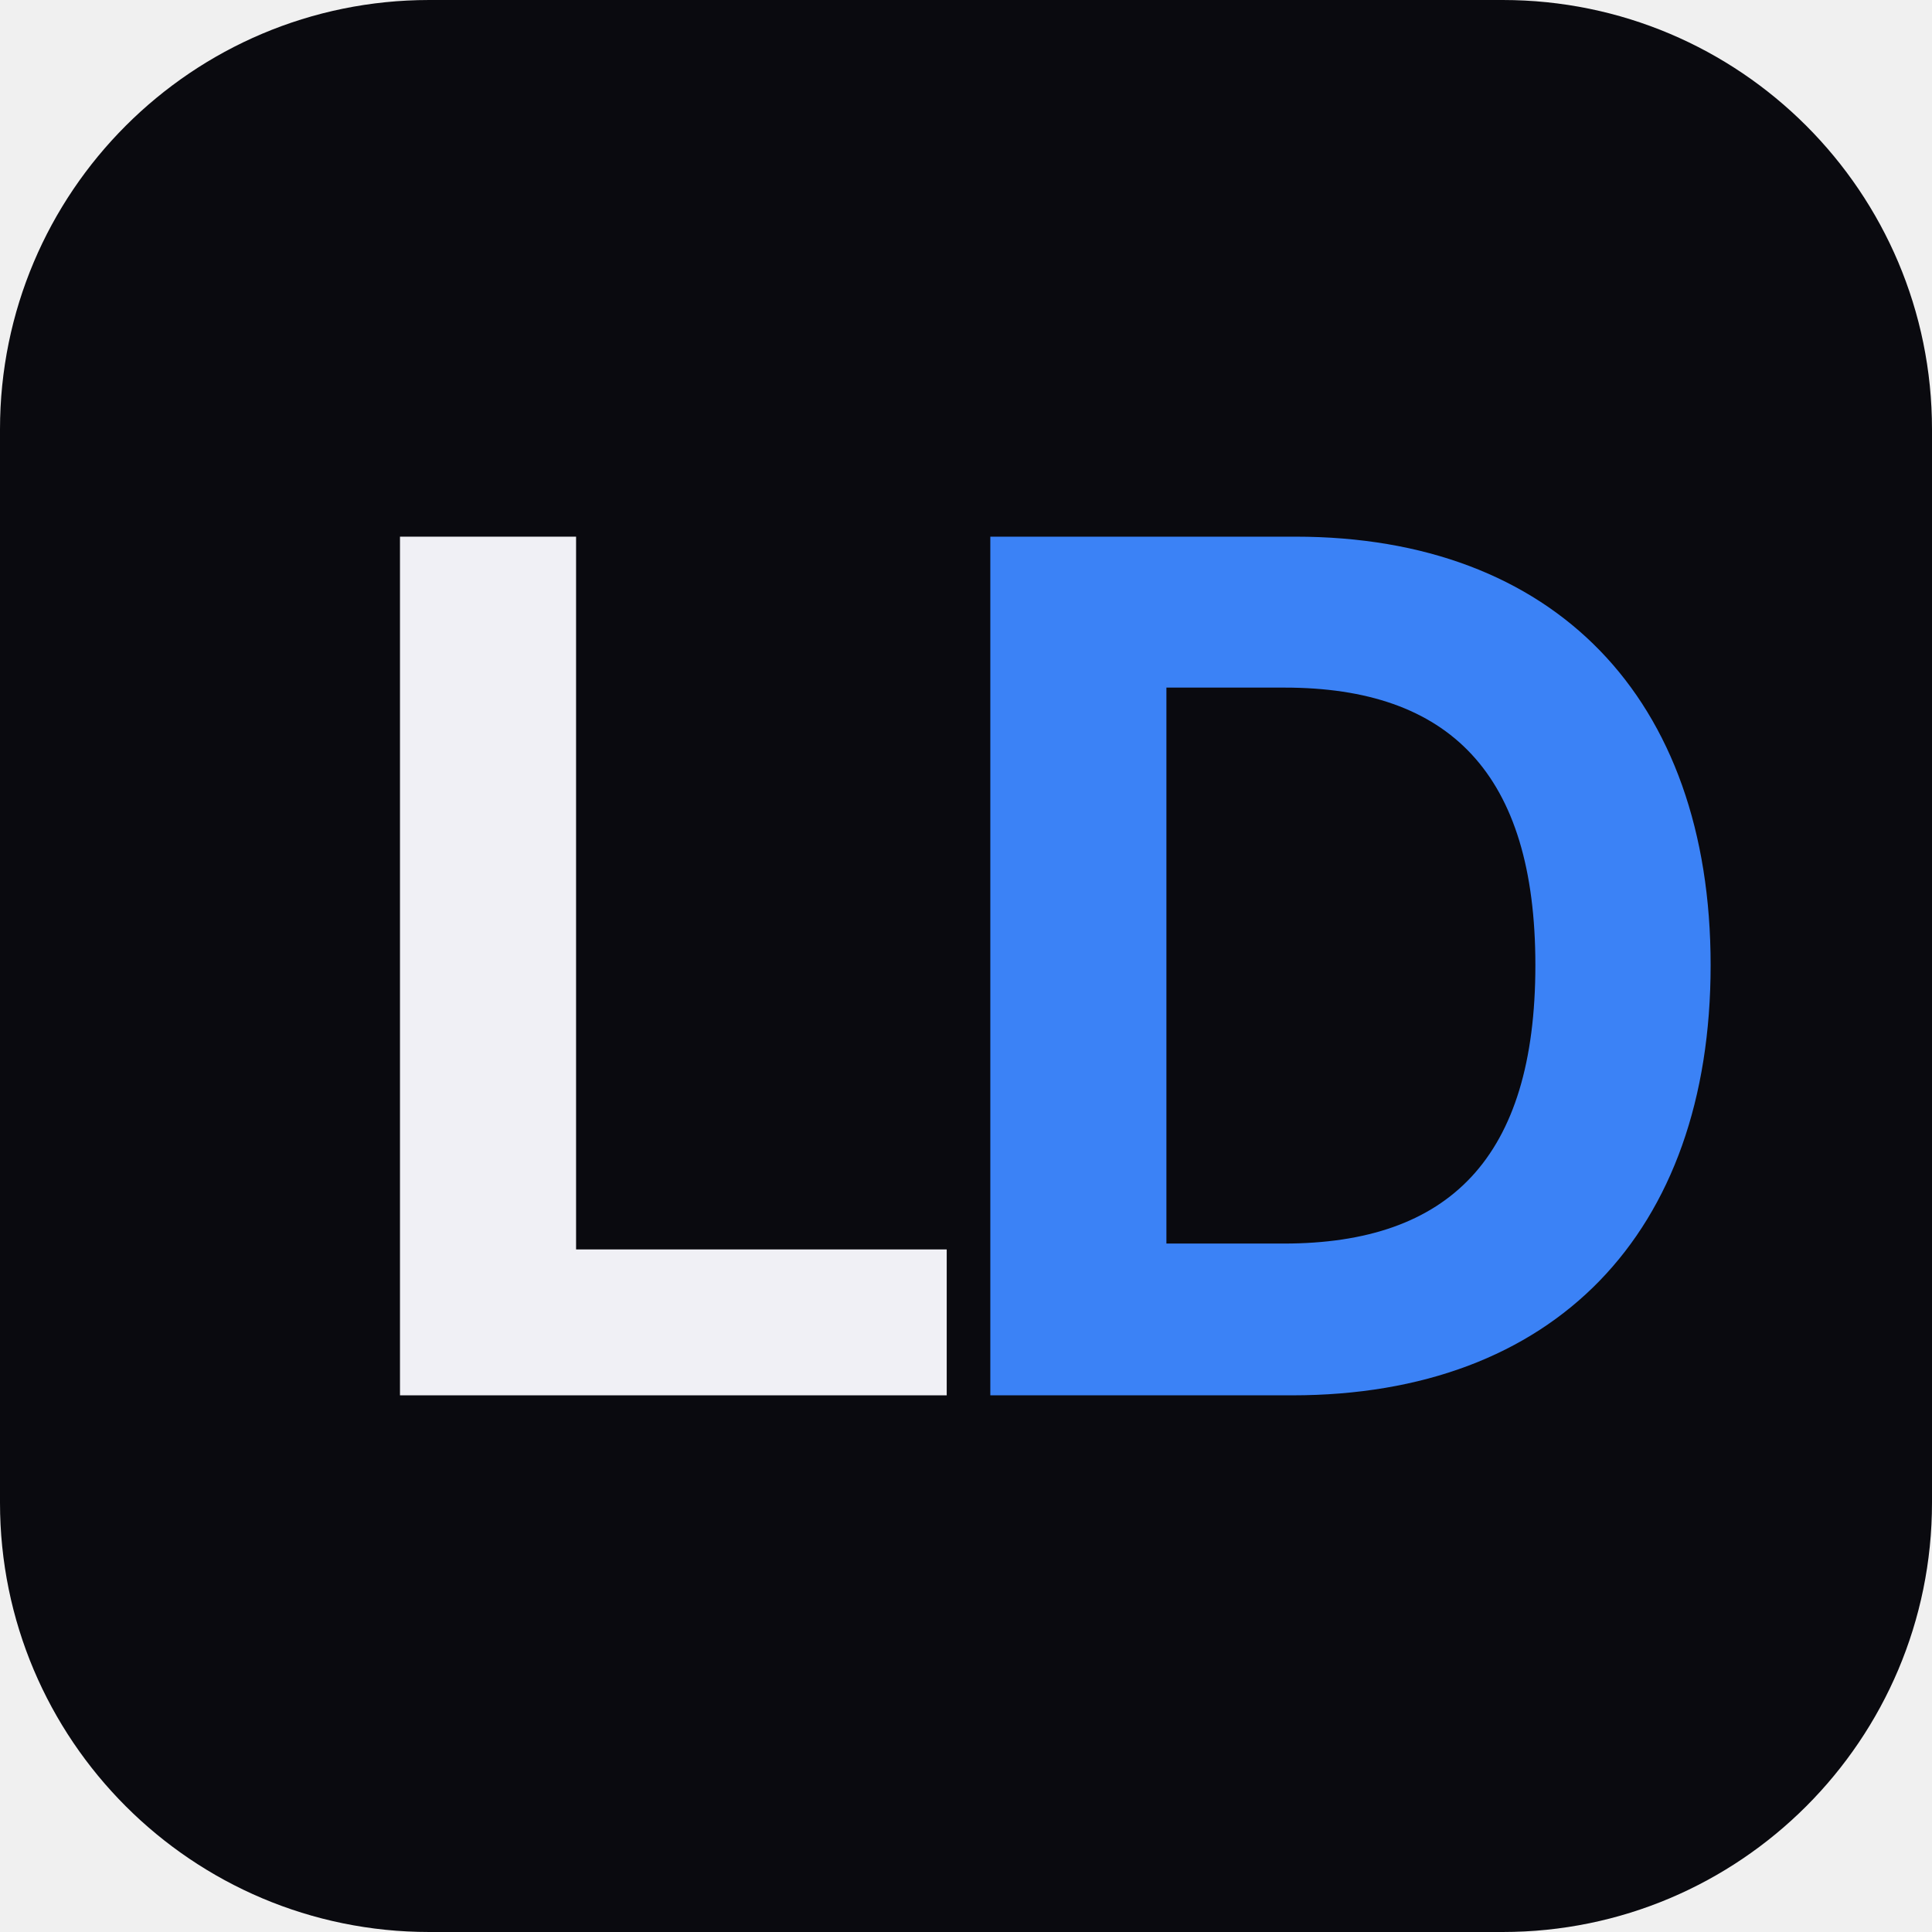
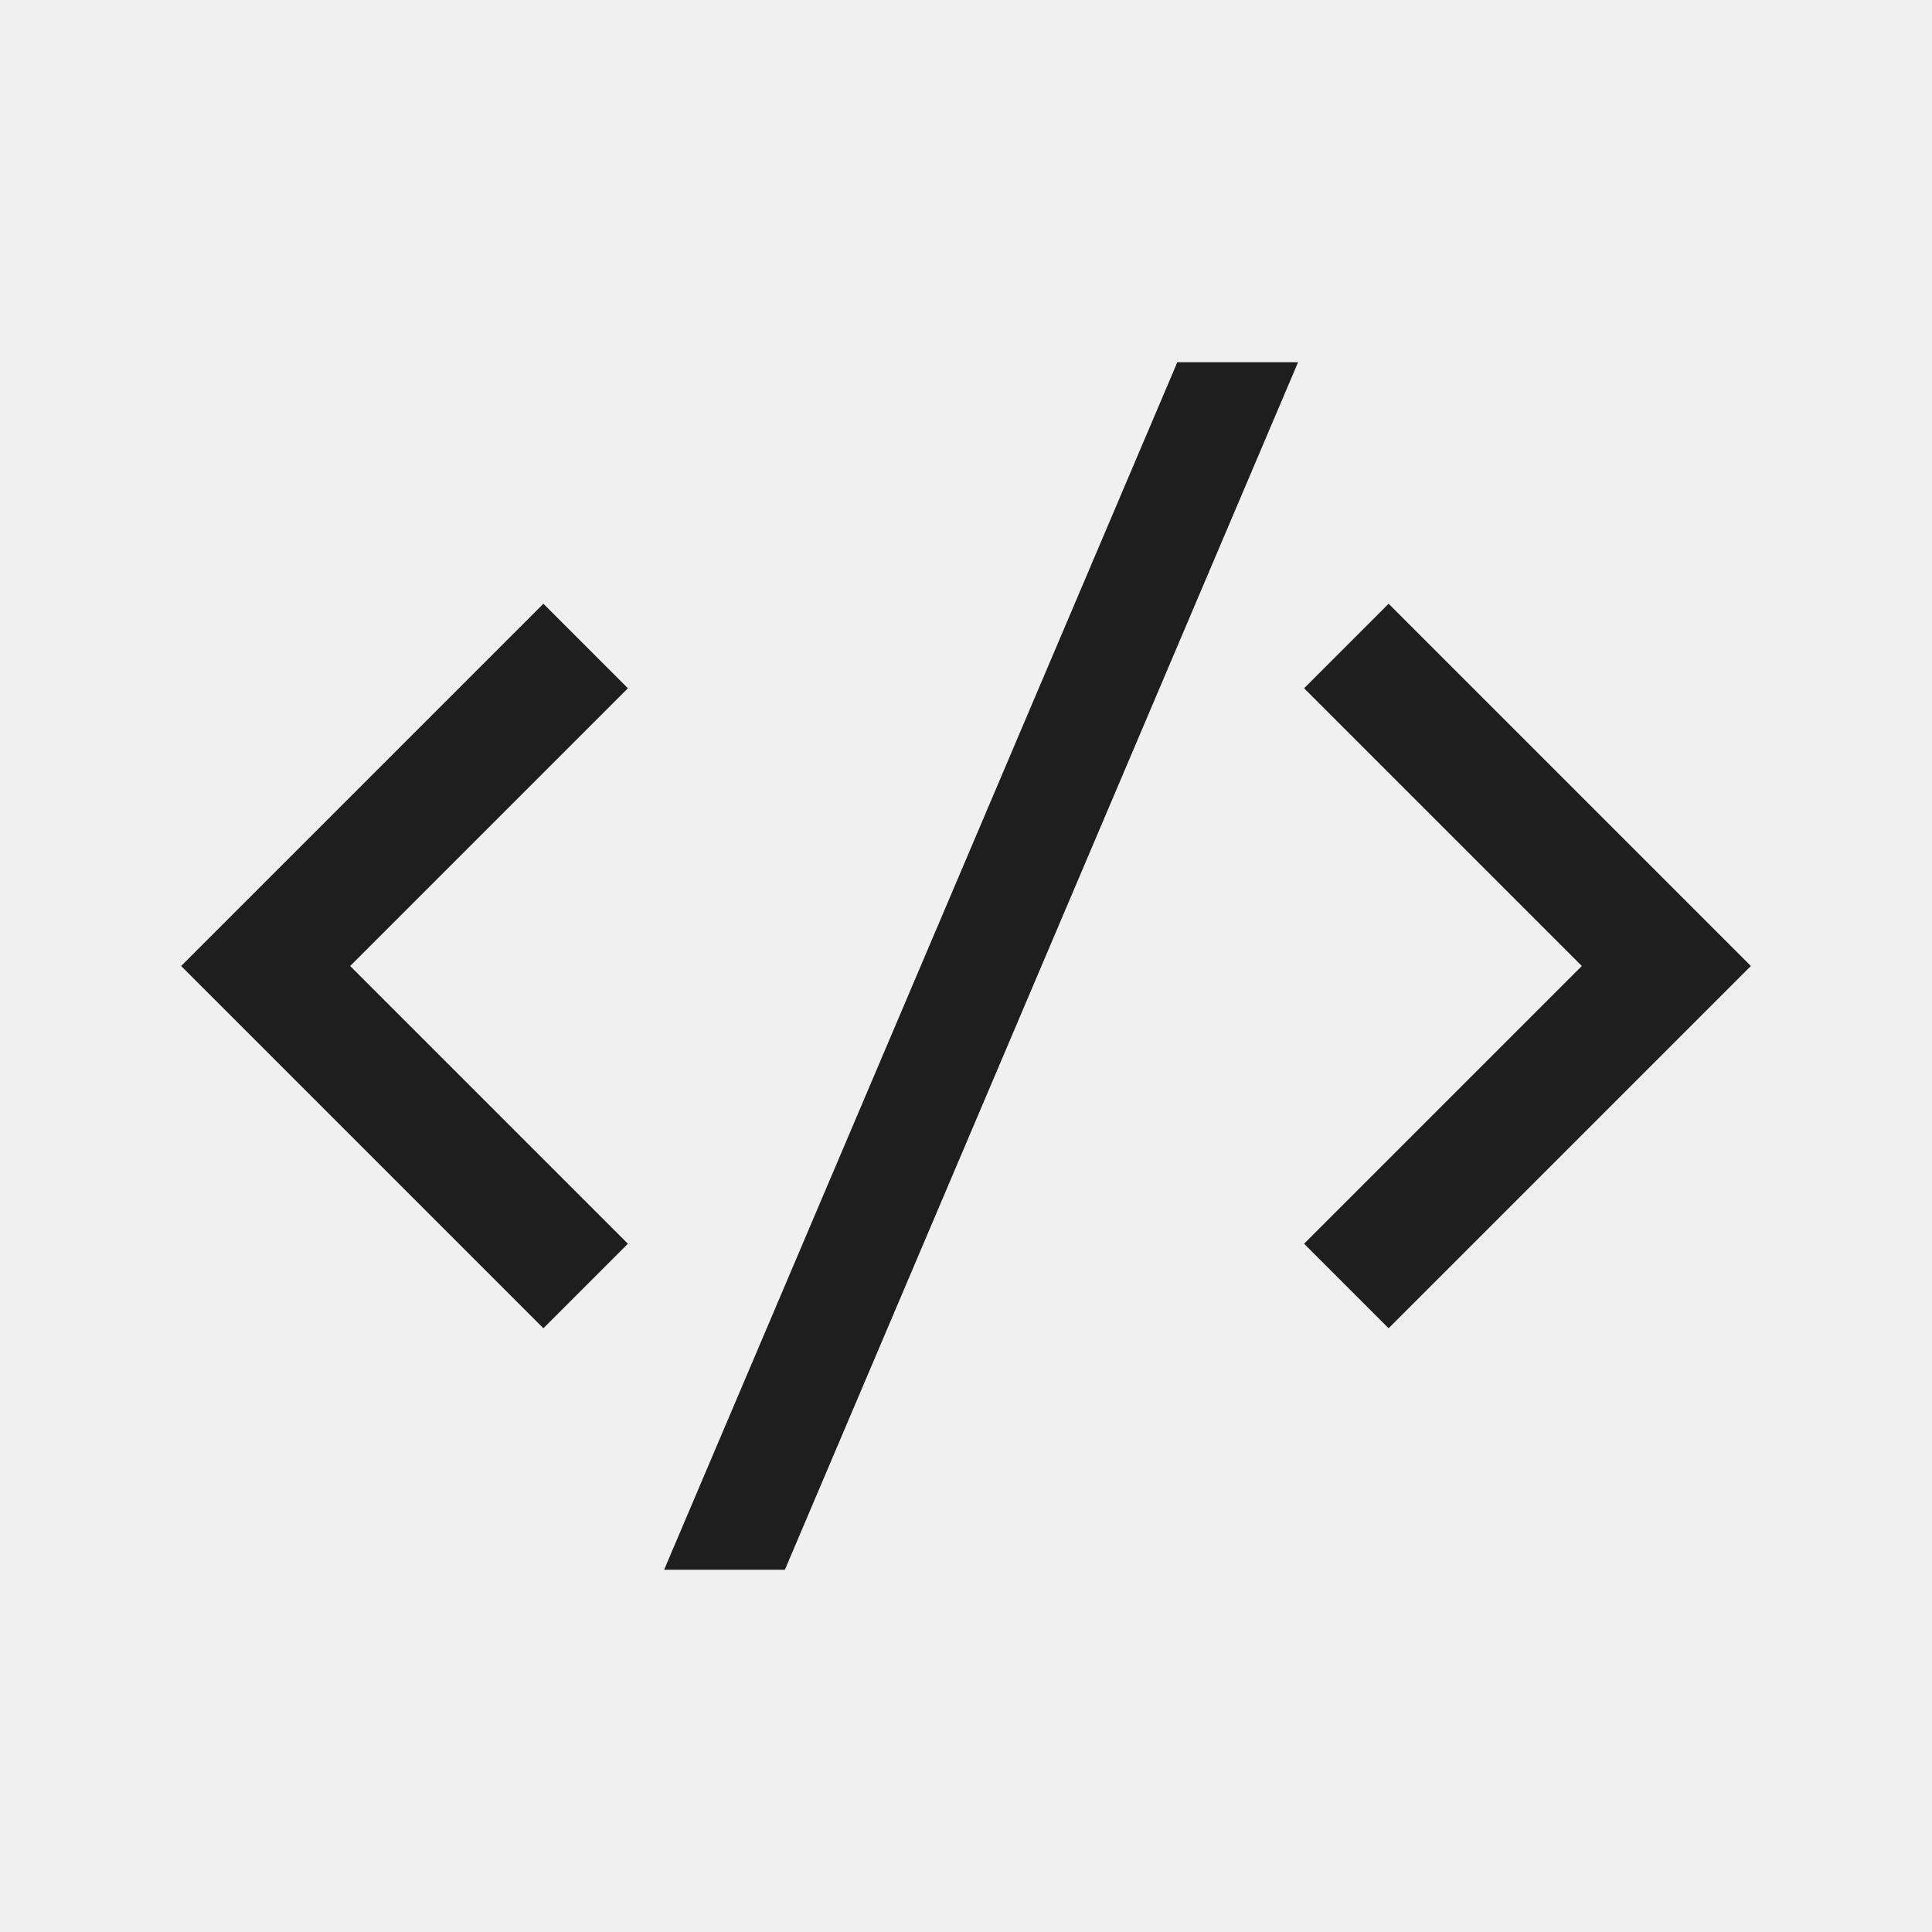
- <svg xmlns="http://www.w3.org/2000/svg" viewBox="0 0 36 36" fill="none">
-   <rect width="36" height="36" rx="8" fill="#0a0a0f" />
-   <text x="6" y="26" font-family="Inter, sans-serif" font-size="22" font-weight="700" fill="#f0f0f5">L</text>
-   <text x="17" y="26" font-family="Inter, sans-serif" font-size="22" font-weight="700" fill="#3b82f6">D</text>
+ <svg xmlns="http://www.w3.org/2000/svg" viewBox="0 0 32 32">
+   <style>
+     .icon-path { 
+       fill: #1e1e1e; 
+     }
+     @media (prefers-color-scheme: dark) {
+       .icon-path { 
+         fill: #FFFFFF; 
+       }
+     }
+   </style>
+   <path class="icon-path" d="M9 10L3 16L9 22L10.4 20.6L5.8 16L10.4 11.4L9 10Z" />
+   <path class="icon-path" d="M19.5 6L11 26H13L21.5 6H19.5Z" />
+   <path class="icon-path" d="M23 10L21.6 11.4L26.2 16L21.6 20.6L23 22L29 16L23 10Z" />
</svg>
